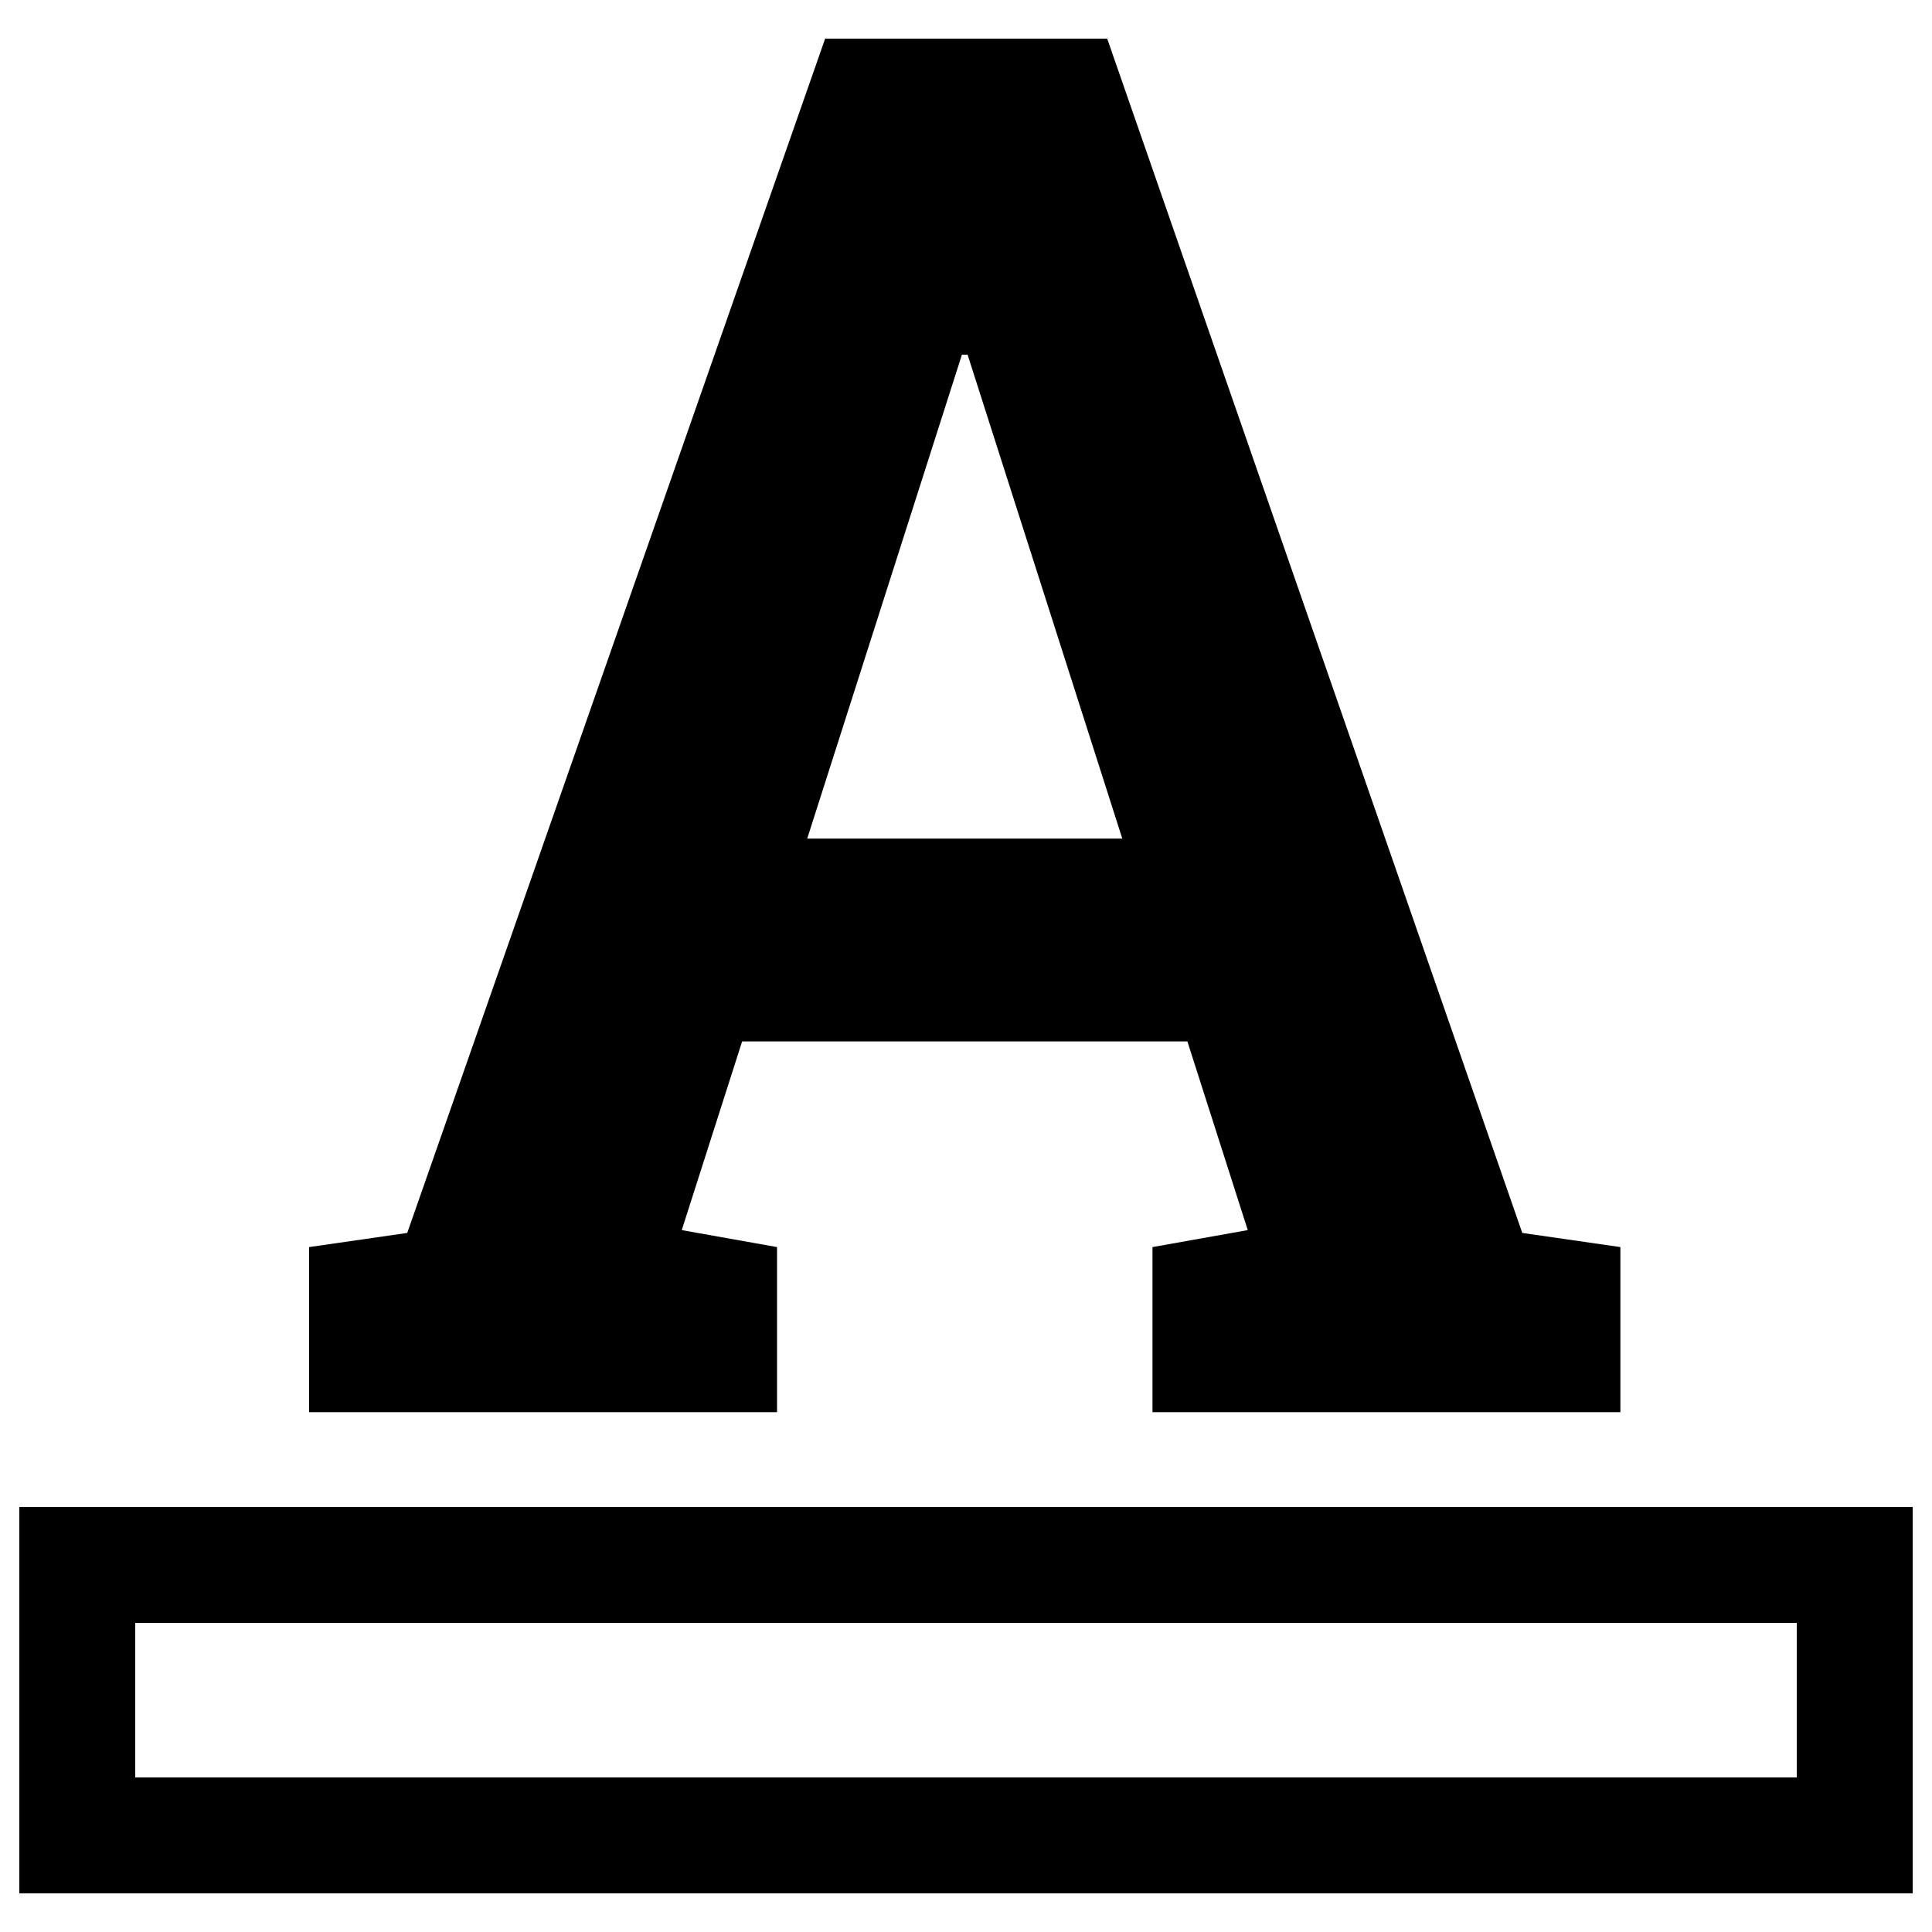
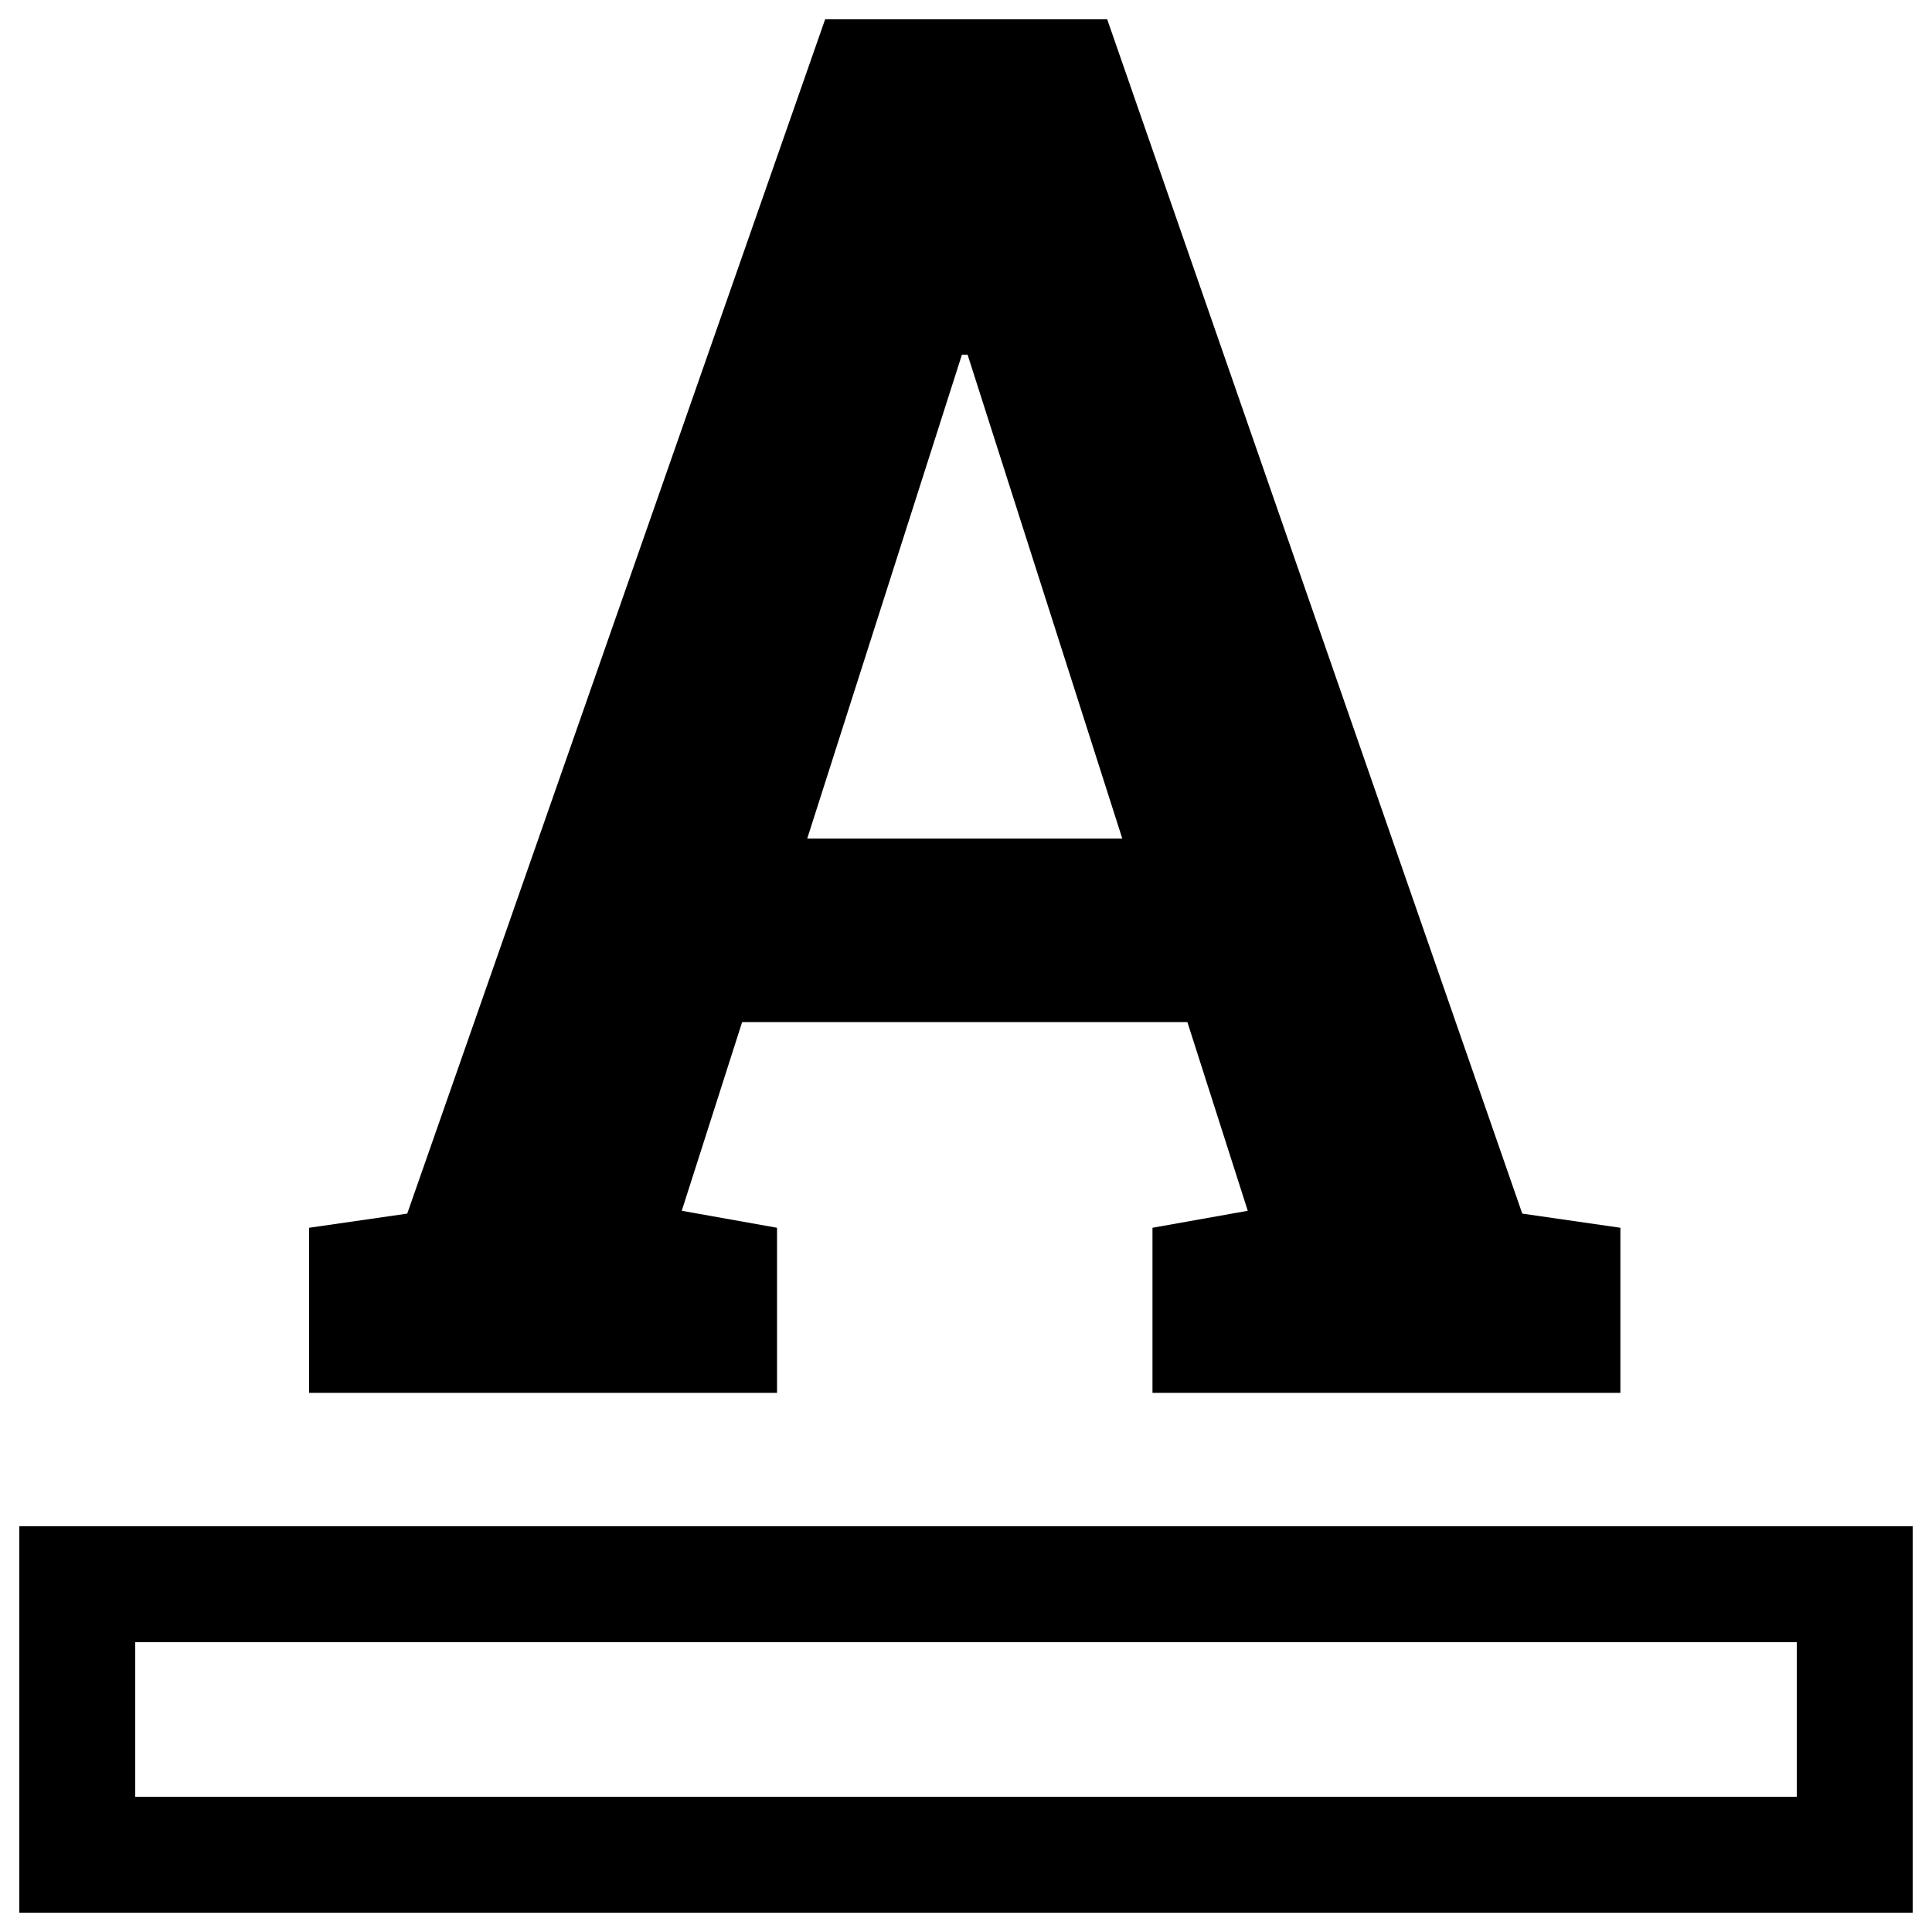
<svg xmlns="http://www.w3.org/2000/svg" width="500px" height="500px" viewBox="0 0 500 500" version="1.1">
  <g id="text-color" stroke="none" stroke-width="1" fill="none" fill-rule="evenodd">
-     <path d="M495,390 L495,490 L5,490 L5,390 L495,390 Z M465,420 L35,420 L35,460 L465,460 L465,420 Z M286.543,10 L393.965,319.082 L419.355,322.744 L419.355,365.469 L298.262,365.469 L298.262,322.744 L322.92,318.35 L307.295,269.521 L192.061,269.521 L176.436,318.35 L201.094,322.744 L201.094,365.469 L80,365.469 L80,322.744 L105.391,319.082 L213.545,10 L286.543,10 Z M250.41,91.787 L248.945,91.787 L208.906,217.031 L290.449,217.031 L250.41,91.787 Z" id="Shape" fill="#000000" fill-rule="nonzero" />
+     <path d="M495,395 L495,495 L5,495 L5,395 L495,395 Z M465,425 L35,425 L35,465 L465,465 L465,425 Z M286.543,5 L393.965,314.082 L419.355,317.744 L419.355,360.469 L298.262,360.469 L298.262,317.744 L322.92,313.35 L307.295,264.521 L192.061,264.521 L176.436,313.35 L201.094,317.744 L201.094,360.469 L80,360.469 L80,317.744 L105.391,314.082 L213.545,5 L286.543,5 Z M250.41,91.787 L248.945,91.787 L208.906,217.031 L290.449,217.031 L250.41,91.787 Z" id="Shape" fill="#000000" fill-rule="nonzero" />
  </g>
</svg>
